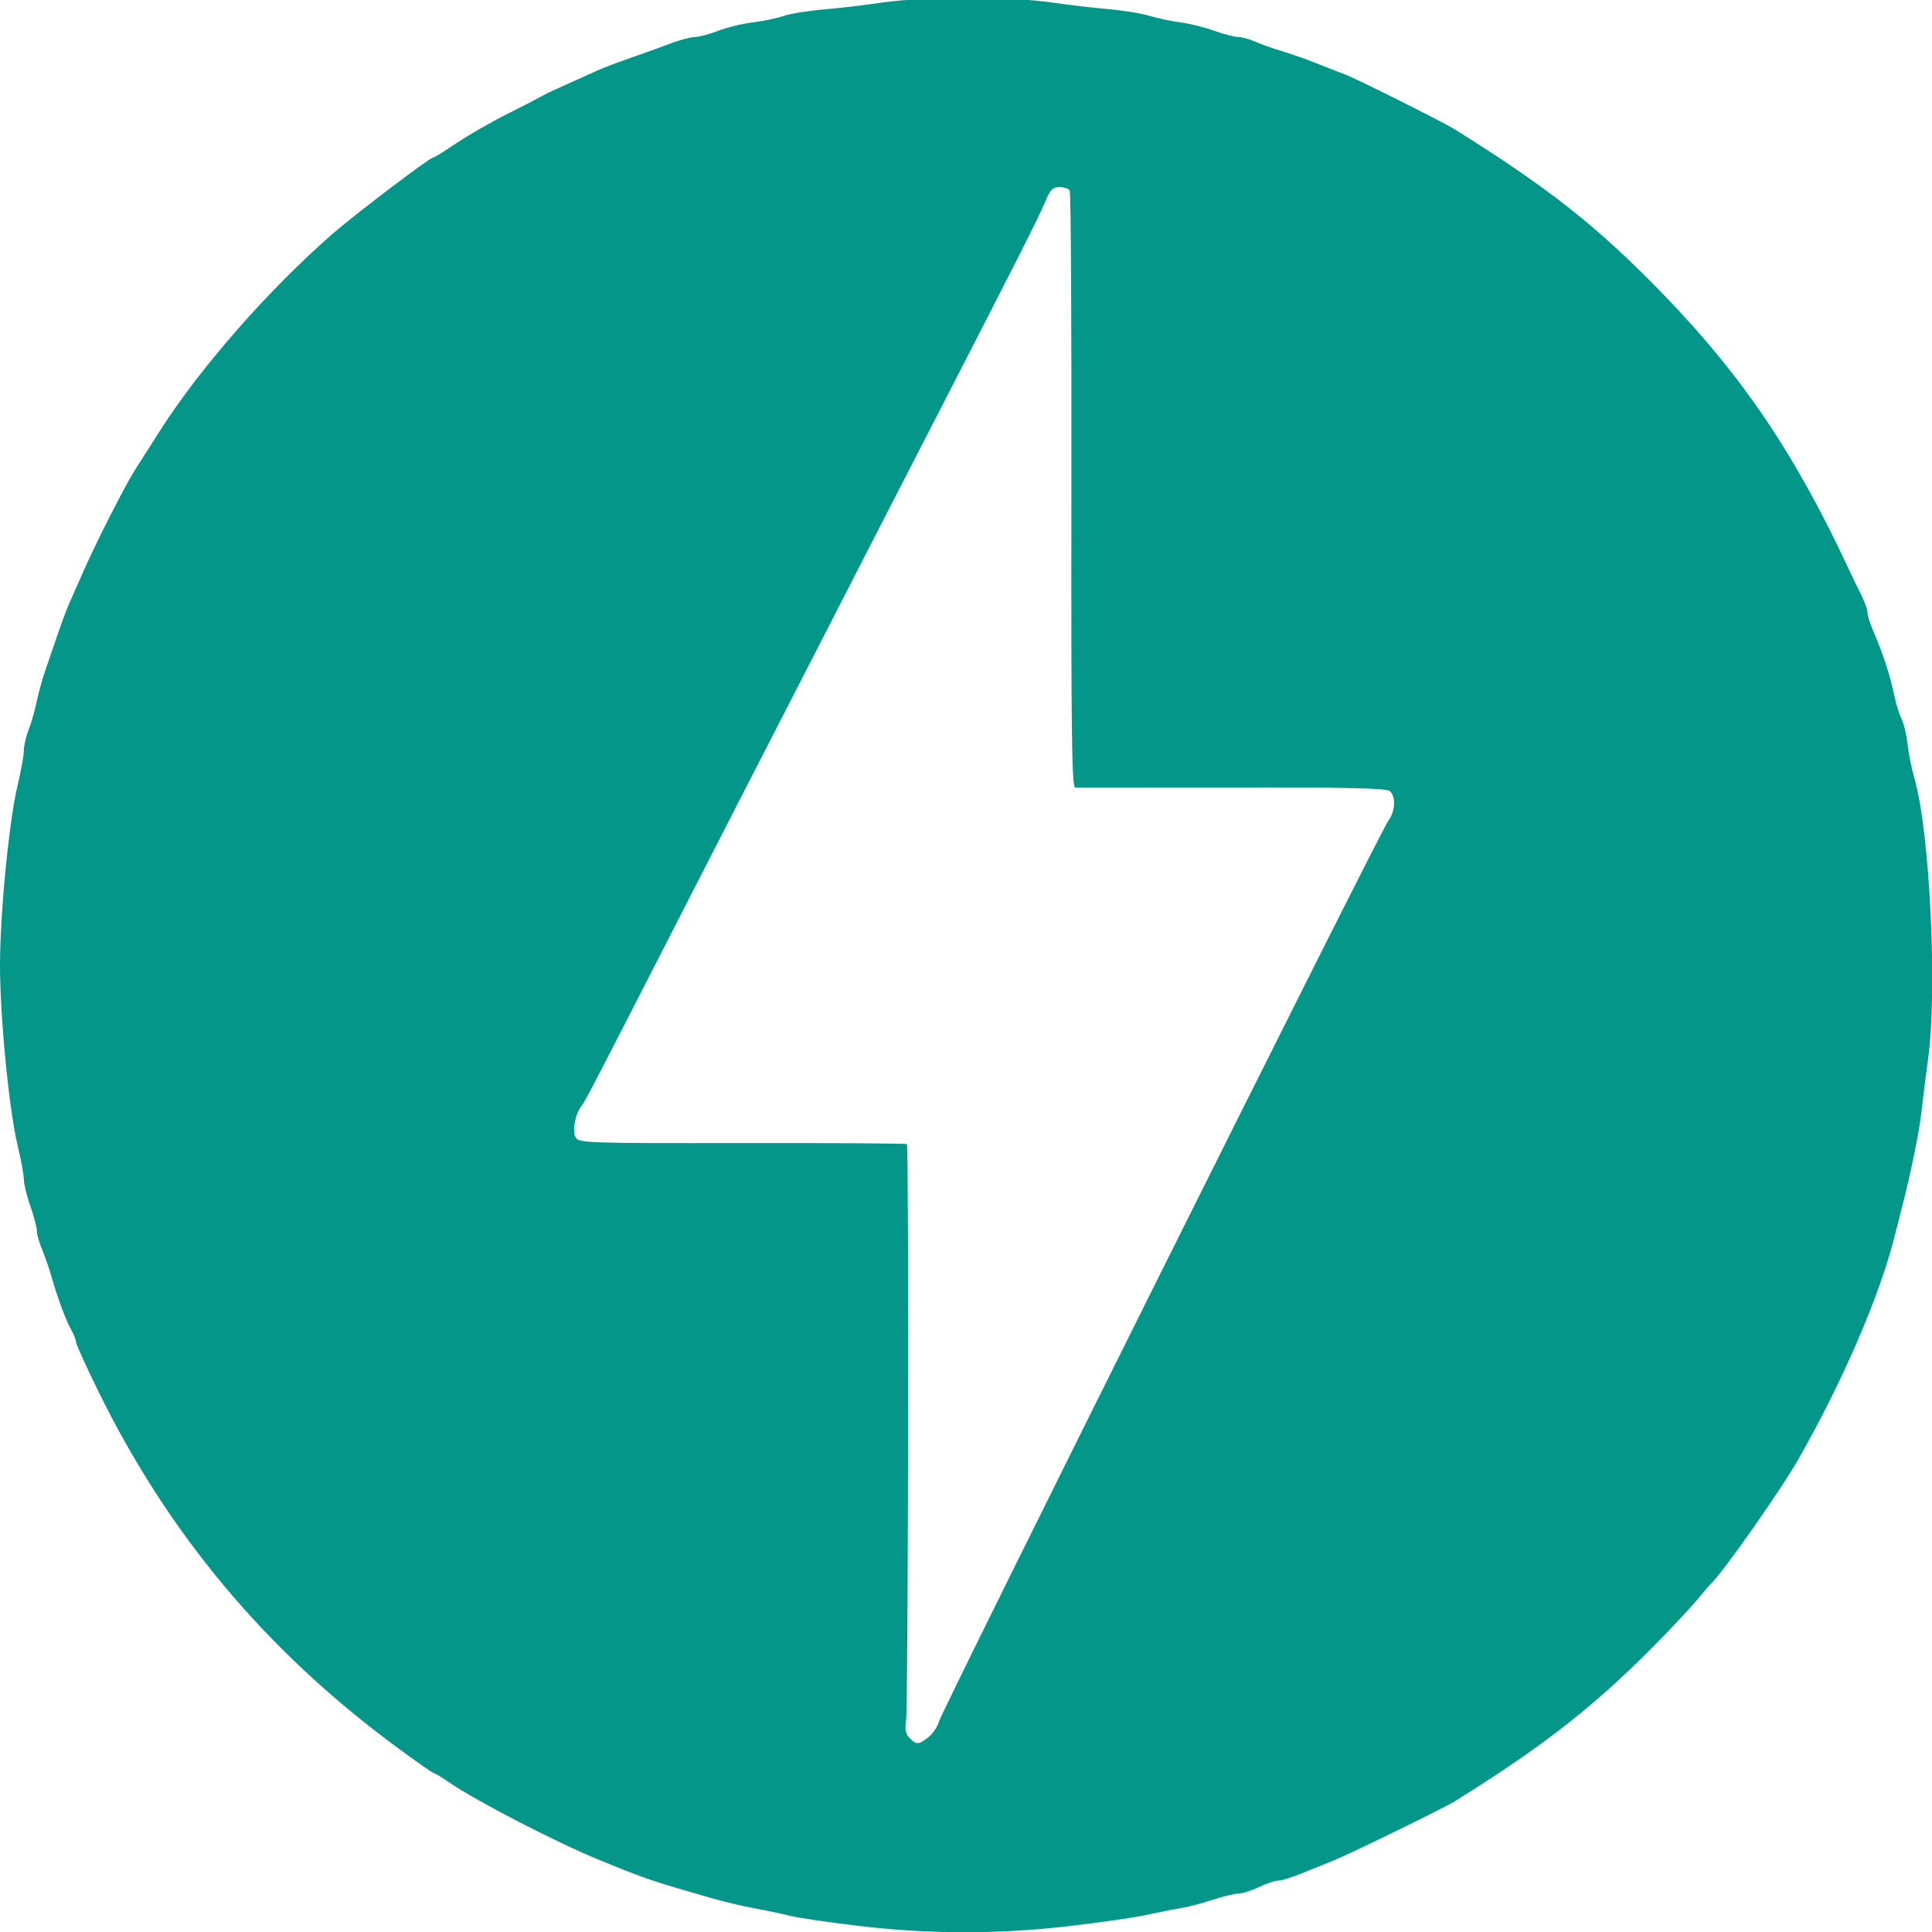
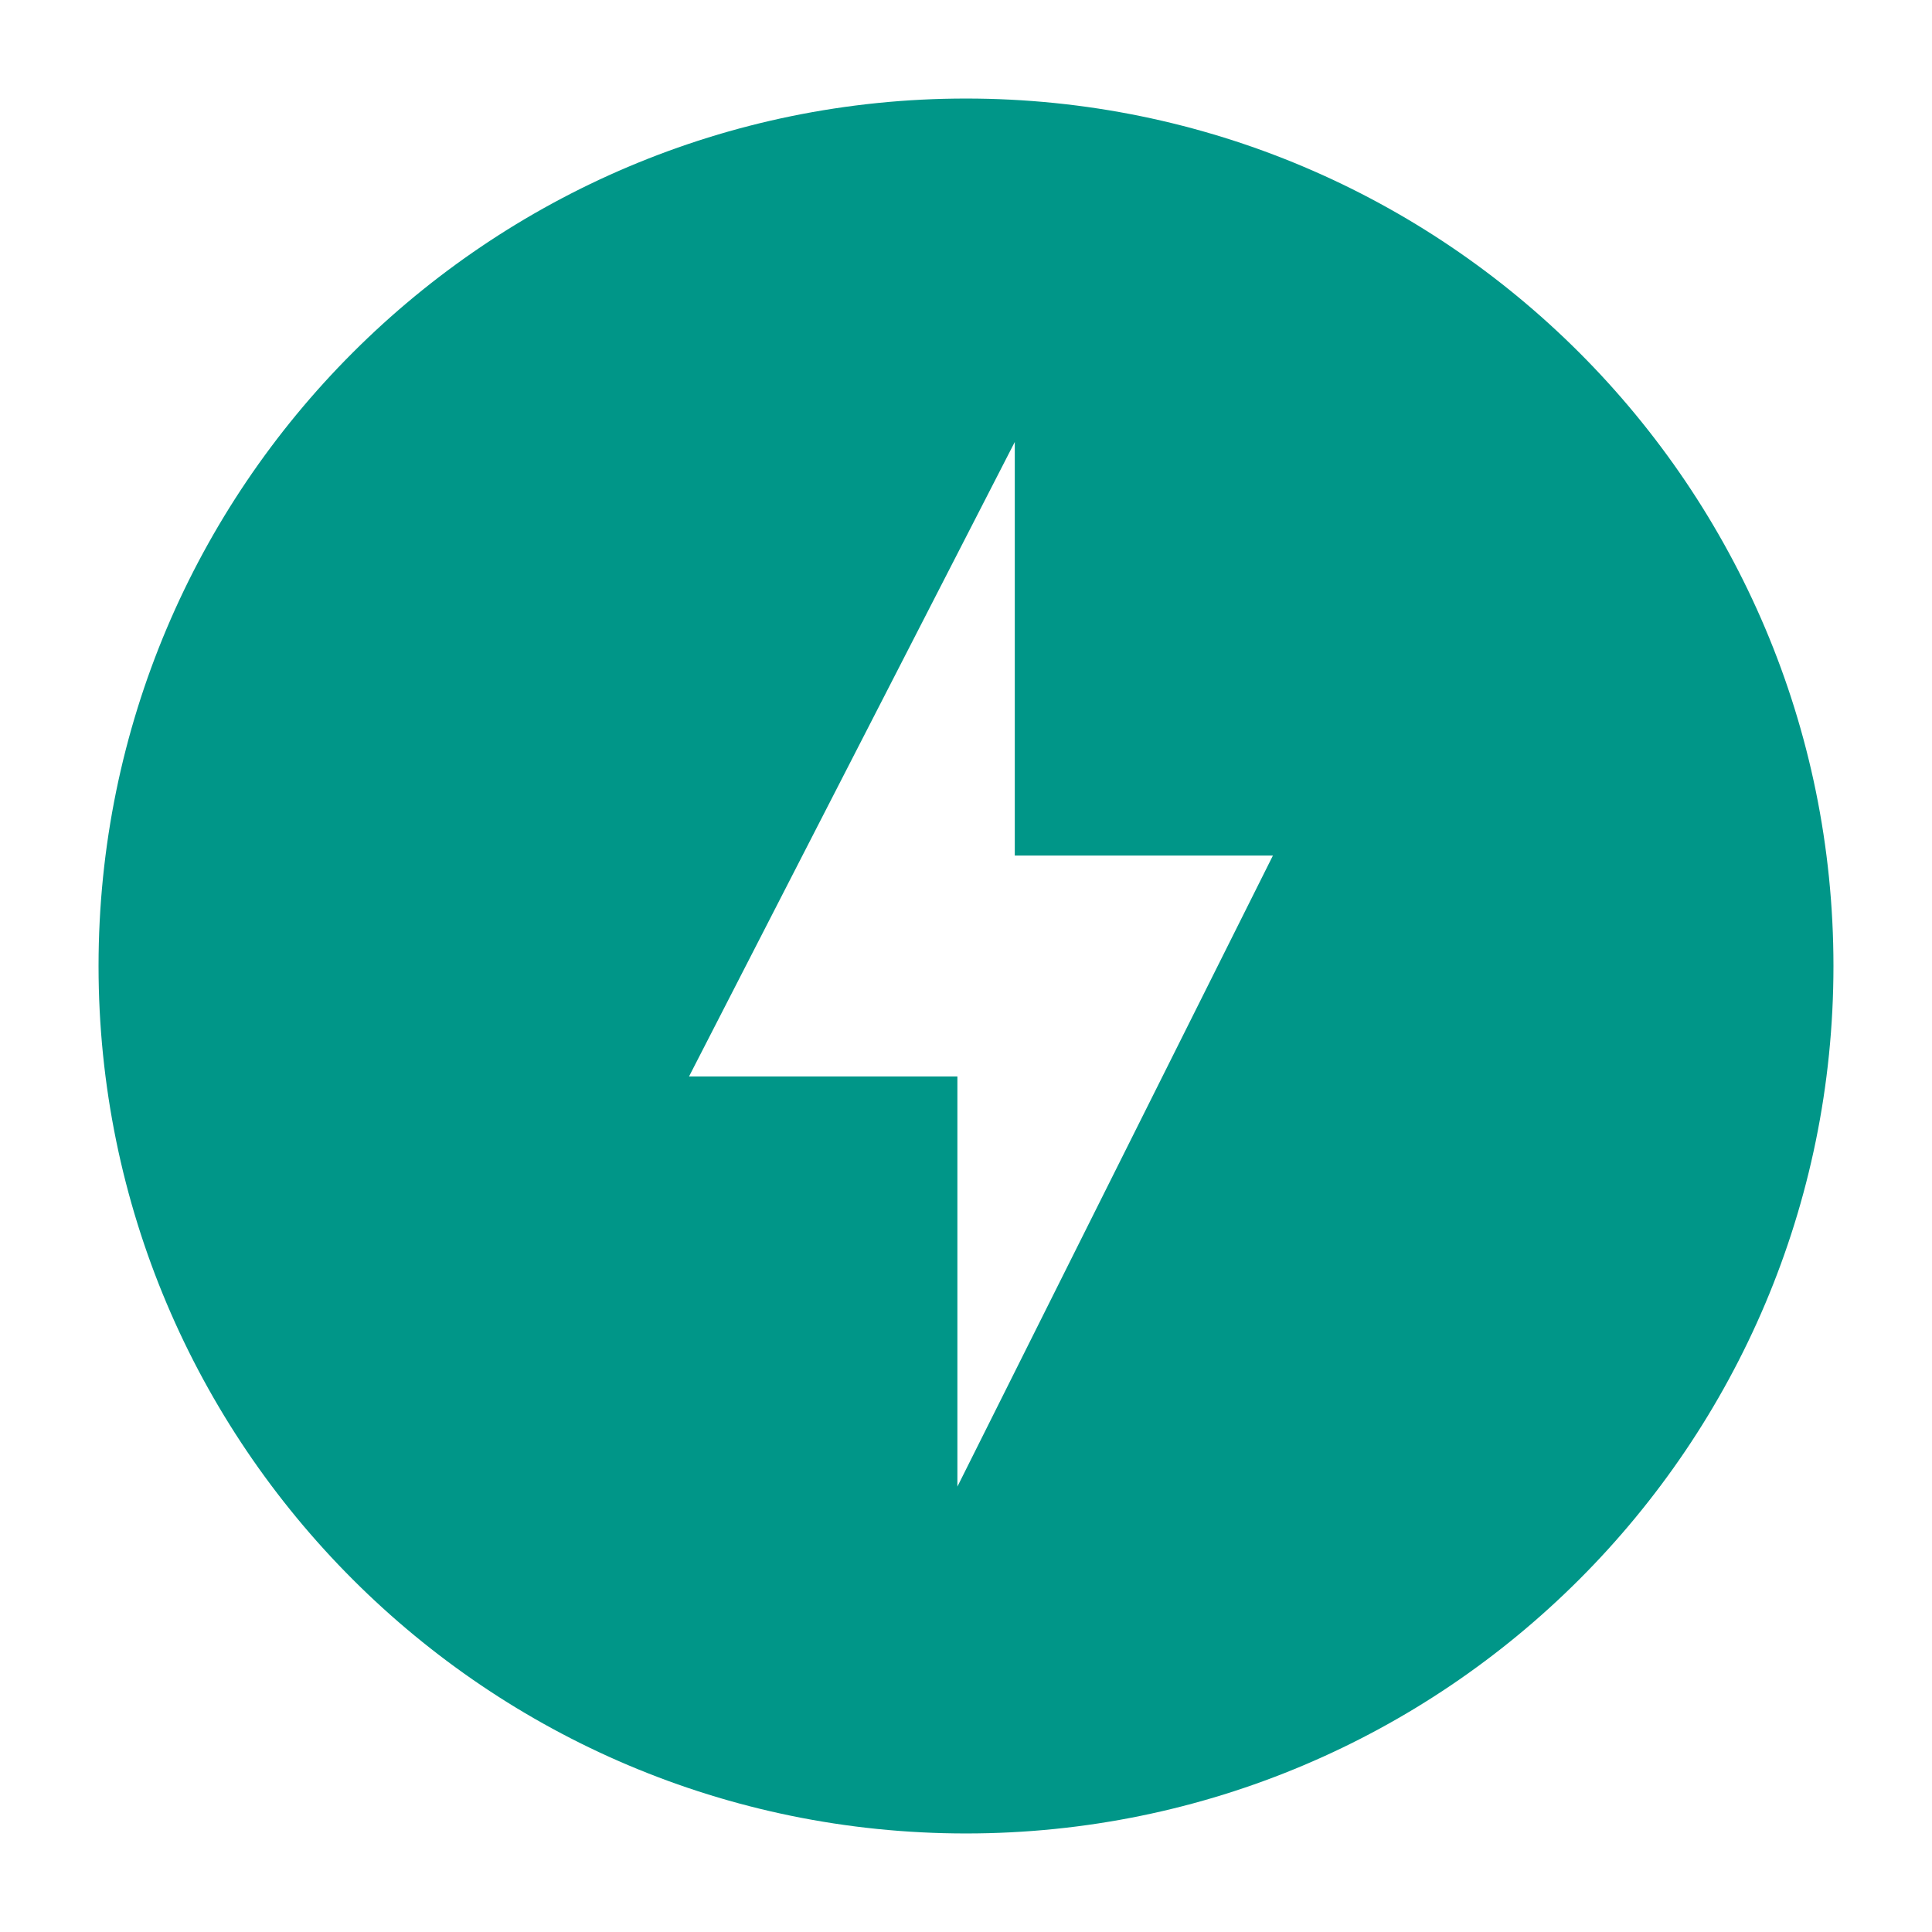
- <svg xmlns="http://www.w3.org/2000/svg" viewBox="0 0 128 128">
-   <path d="M56.813 127.586c-1.903-.227-3.899-.52-4.434-.652a48.078 48.078 0 00-2.375-.5 36.042 36.042 0 01-2.703-.633c-4.145-1.188-4.442-1.285-7.567-2.563-2.875-1.172-8.172-3.91-9.984-5.156-.496-.344-.96-.621-1.031-.621-.07 0-1.23-.816-2.578-1.813-8.57-6.343-15.004-14.043-19.653-23.527-.8-1.629-1.453-3.074-1.453-3.21 0-.134-.144-.505-.32-.817-.363-.649-.88-2.047-1.297-3.492a20.047 20.047 0 00-.625-1.813c-.195-.46-.352-1.02-.352-1.246 0-.227-.195-.965-.433-1.645-.238-.675-.43-1.472-.43-1.77 0-.296-.187-1.32-.418-2.276C.598 73.492 0 67.379 0 63.953c0-3.422.598-9.535 1.16-11.894.23-.957.418-2 .418-2.32 0-.321.145-.95.32-1.4.18-.448.41-1.253.516-1.788.11-.535.36-1.457.563-2.055l.59-1.726c.433-1.293.835-2.387 1.027-2.813.11-.238.539-1.21.957-2.16.676-1.535 2.125-4.43 2.972-5.945.309-.555.426-.739 2.098-3.352 2.649-4.148 7.176-9.309 11.39-12.988 1.485-1.297 6.446-5.063 6.669-5.063.062 0 .53-.281 1.043-.625 1.347-.902 2.668-1.668 4.39-2.531a53.06 53.06 0 001.836-.953c.285-.164.82-.41 3.567-1.64.605-.27 1.257-.516 3.136-1.173.414-.144 1.246-.449 1.84-.672.598-.222 1.301-.406 1.563-.406.258 0 .937-.18 1.508-.402.57-.223 1.605-.477 2.304-.563.696-.082 1.621-.277 2.055-.43.43-.148 1.61-.34 2.621-.425a72.572 72.572 0 003.941-.465c2.688-.394 8.532-.394 11.192 0a75.02 75.02 0 003.781.445c.953.079 2.168.278 2.703.442.535.16 1.461.36 2.055.433.594.079 1.594.325 2.222.551.63.23 1.344.414 1.59.414s.754.137 1.125.309c.375.168 1.168.449 1.766.625.594.18 1.613.535 2.27.797.652.261 1.527.605 1.945.761.77.29 6.46 3.137 7.234 3.622 6.281 3.917 9.512 6.476 13.856 10.964 5.238 5.414 8.715 10.57 12.254 18.16.25.536.632 1.329.851 1.758.215.434.395.942.395 1.13 0 .19.18.76.402 1.269.602 1.383 1.117 2.957 1.36 4.16.12.59.343 1.32.495 1.621.153.3.332 1.063.403 1.688.07.624.277 1.648.453 2.269 1.02 3.531 1.527 13.934.91 18.535-.183 1.367-.39 3.02-.46 3.672-.118 1.117-.708 4.004-1.212 5.945l-.52 2.055c-.98 3.957-3.402 9.594-6.359 14.809-1.172 2.07-5.101 7.668-5.843 8.324-.067.058-.399.45-.735.863-.336.418-1.414 1.586-2.39 2.594-4.301 4.441-7.77 7.187-13.86 10.969-.722.449-6.847 3.441-7.992 3.906-.594.238-1.586.64-2.203.89-.613.247-1.297.454-1.512.458-.215.003-.781.195-1.258.425-.476.23-1.082.422-1.351.426-.266.004-1.043.192-1.727.418-.683.23-1.633.477-2.11.55-.476.075-1.495.278-2.269.45-.773.172-3.11.508-5.187.746a59.06 59.06 0 01-13.945-.031zm4.703-12.5c.3-.234.609-.7.691-1.027.18-.723 29.234-58.97 29.781-59.7.461-.617.504-1.605.082-1.953-.222-.187-3.004-.246-10.43-.234-5.57.012-10.253.016-10.406.012-.226-.008-.273-3.73-.25-19.672.016-10.817-.035-19.766-.113-19.89-.078-.126-.383-.227-.68-.227-.418 0-.613.18-.87.808-.485 1.168-1.825 3.82-8.348 16.485a3554.569 3554.569 0 00-4.055 7.89c-1.156 2.262-2.98 5.813-4.047 7.89a8751.248 8751.248 0 00-8.598 16.759c-4.933 9.636-5.53 10.785-5.742 11.039-.41.496-.633 1.64-.402 2.07.21.394.629.41 11.043.394 5.953-.007 10.863.024 10.914.07.137.141.086 37.31-.055 38.196-.093.582-.031.89.235 1.156.46.461.586.457 1.25-.066zm0 0" fill="#049688" />
+ <svg xmlns="http://www.w3.org/2000/svg" fill="#009688" width="800px" height="800px" viewBox="-1.92 -1.92 27.84 27.84" role="img" stroke="#009688">
+   <g id="SVGRepo_bgCarrier" stroke-width="0" />
+   <g id="SVGRepo_tracerCarrier" stroke-linecap="round" stroke-linejoin="round" />
+   <g id="SVGRepo_iconCarrier">
+     <path d="M12 0C5.375 0 0 5.375 0 12c0 6.627 5.375 12 12 12 6.626 0 12-5.373 12-12 0-6.625-5.373-12-12-12zm-.624 21.62v-7.528H7.19L13.203 2.38v7.528h4.029L11.376 21.62z" />
+   </g>
</svg>
